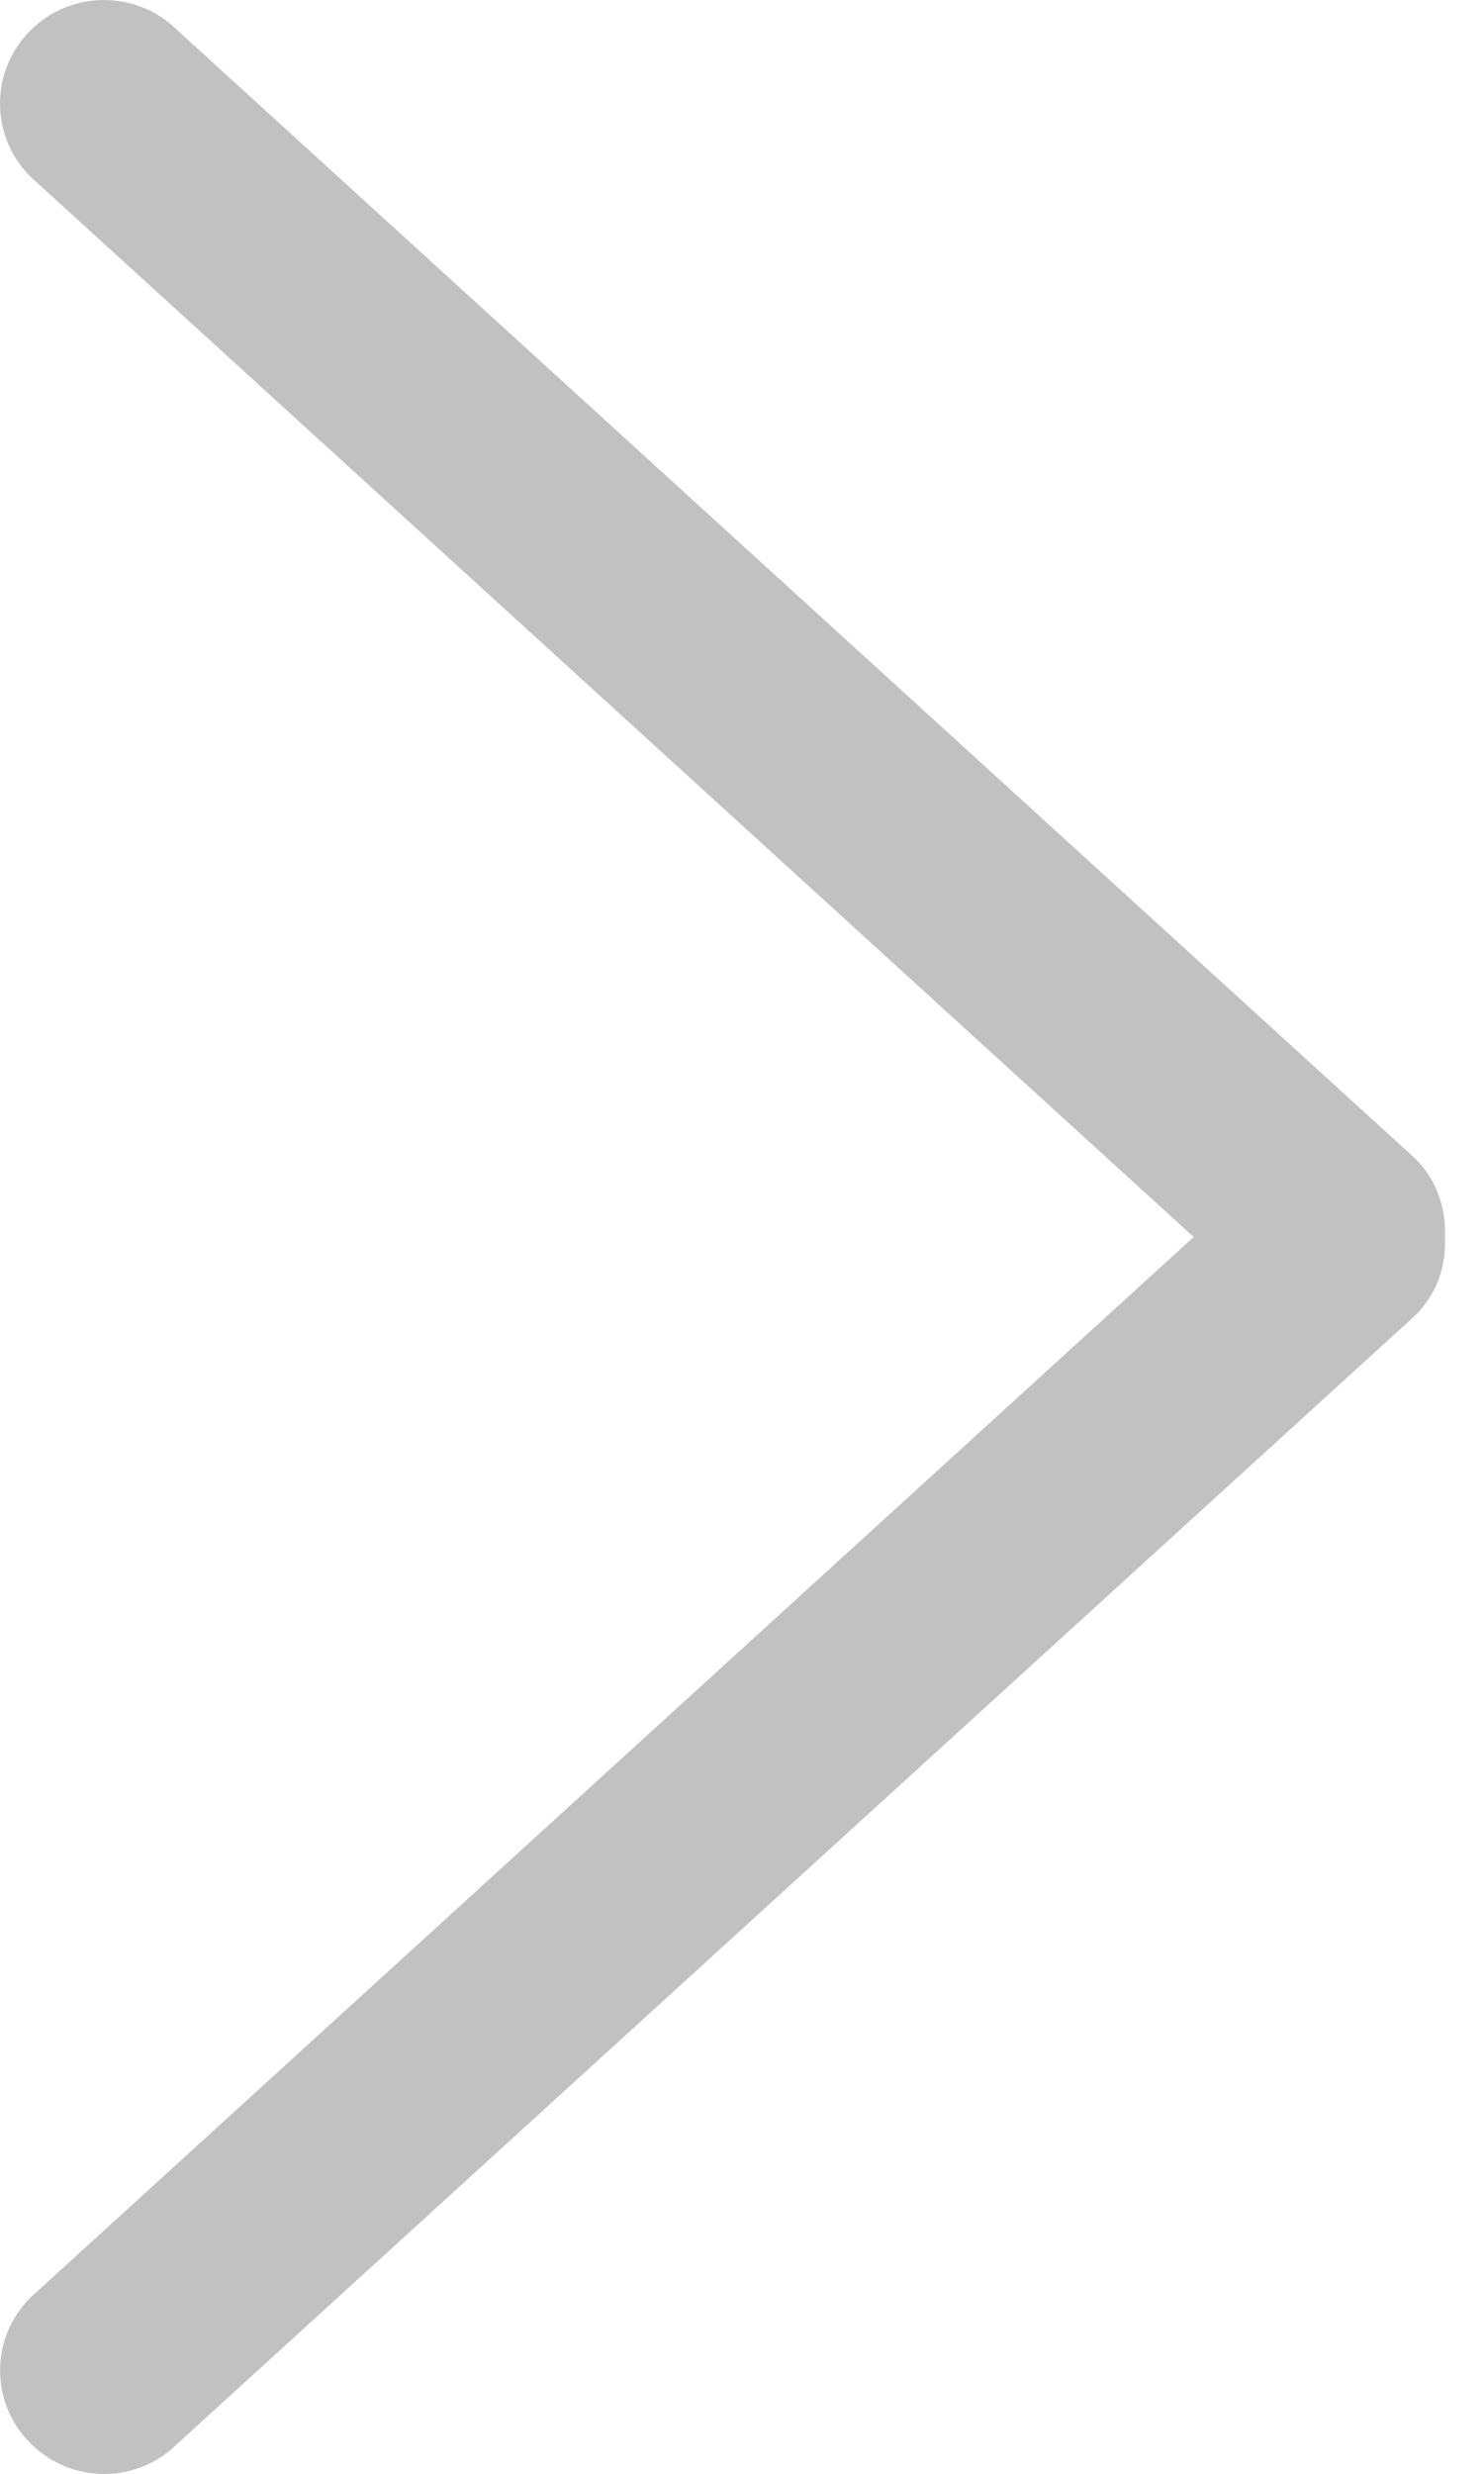
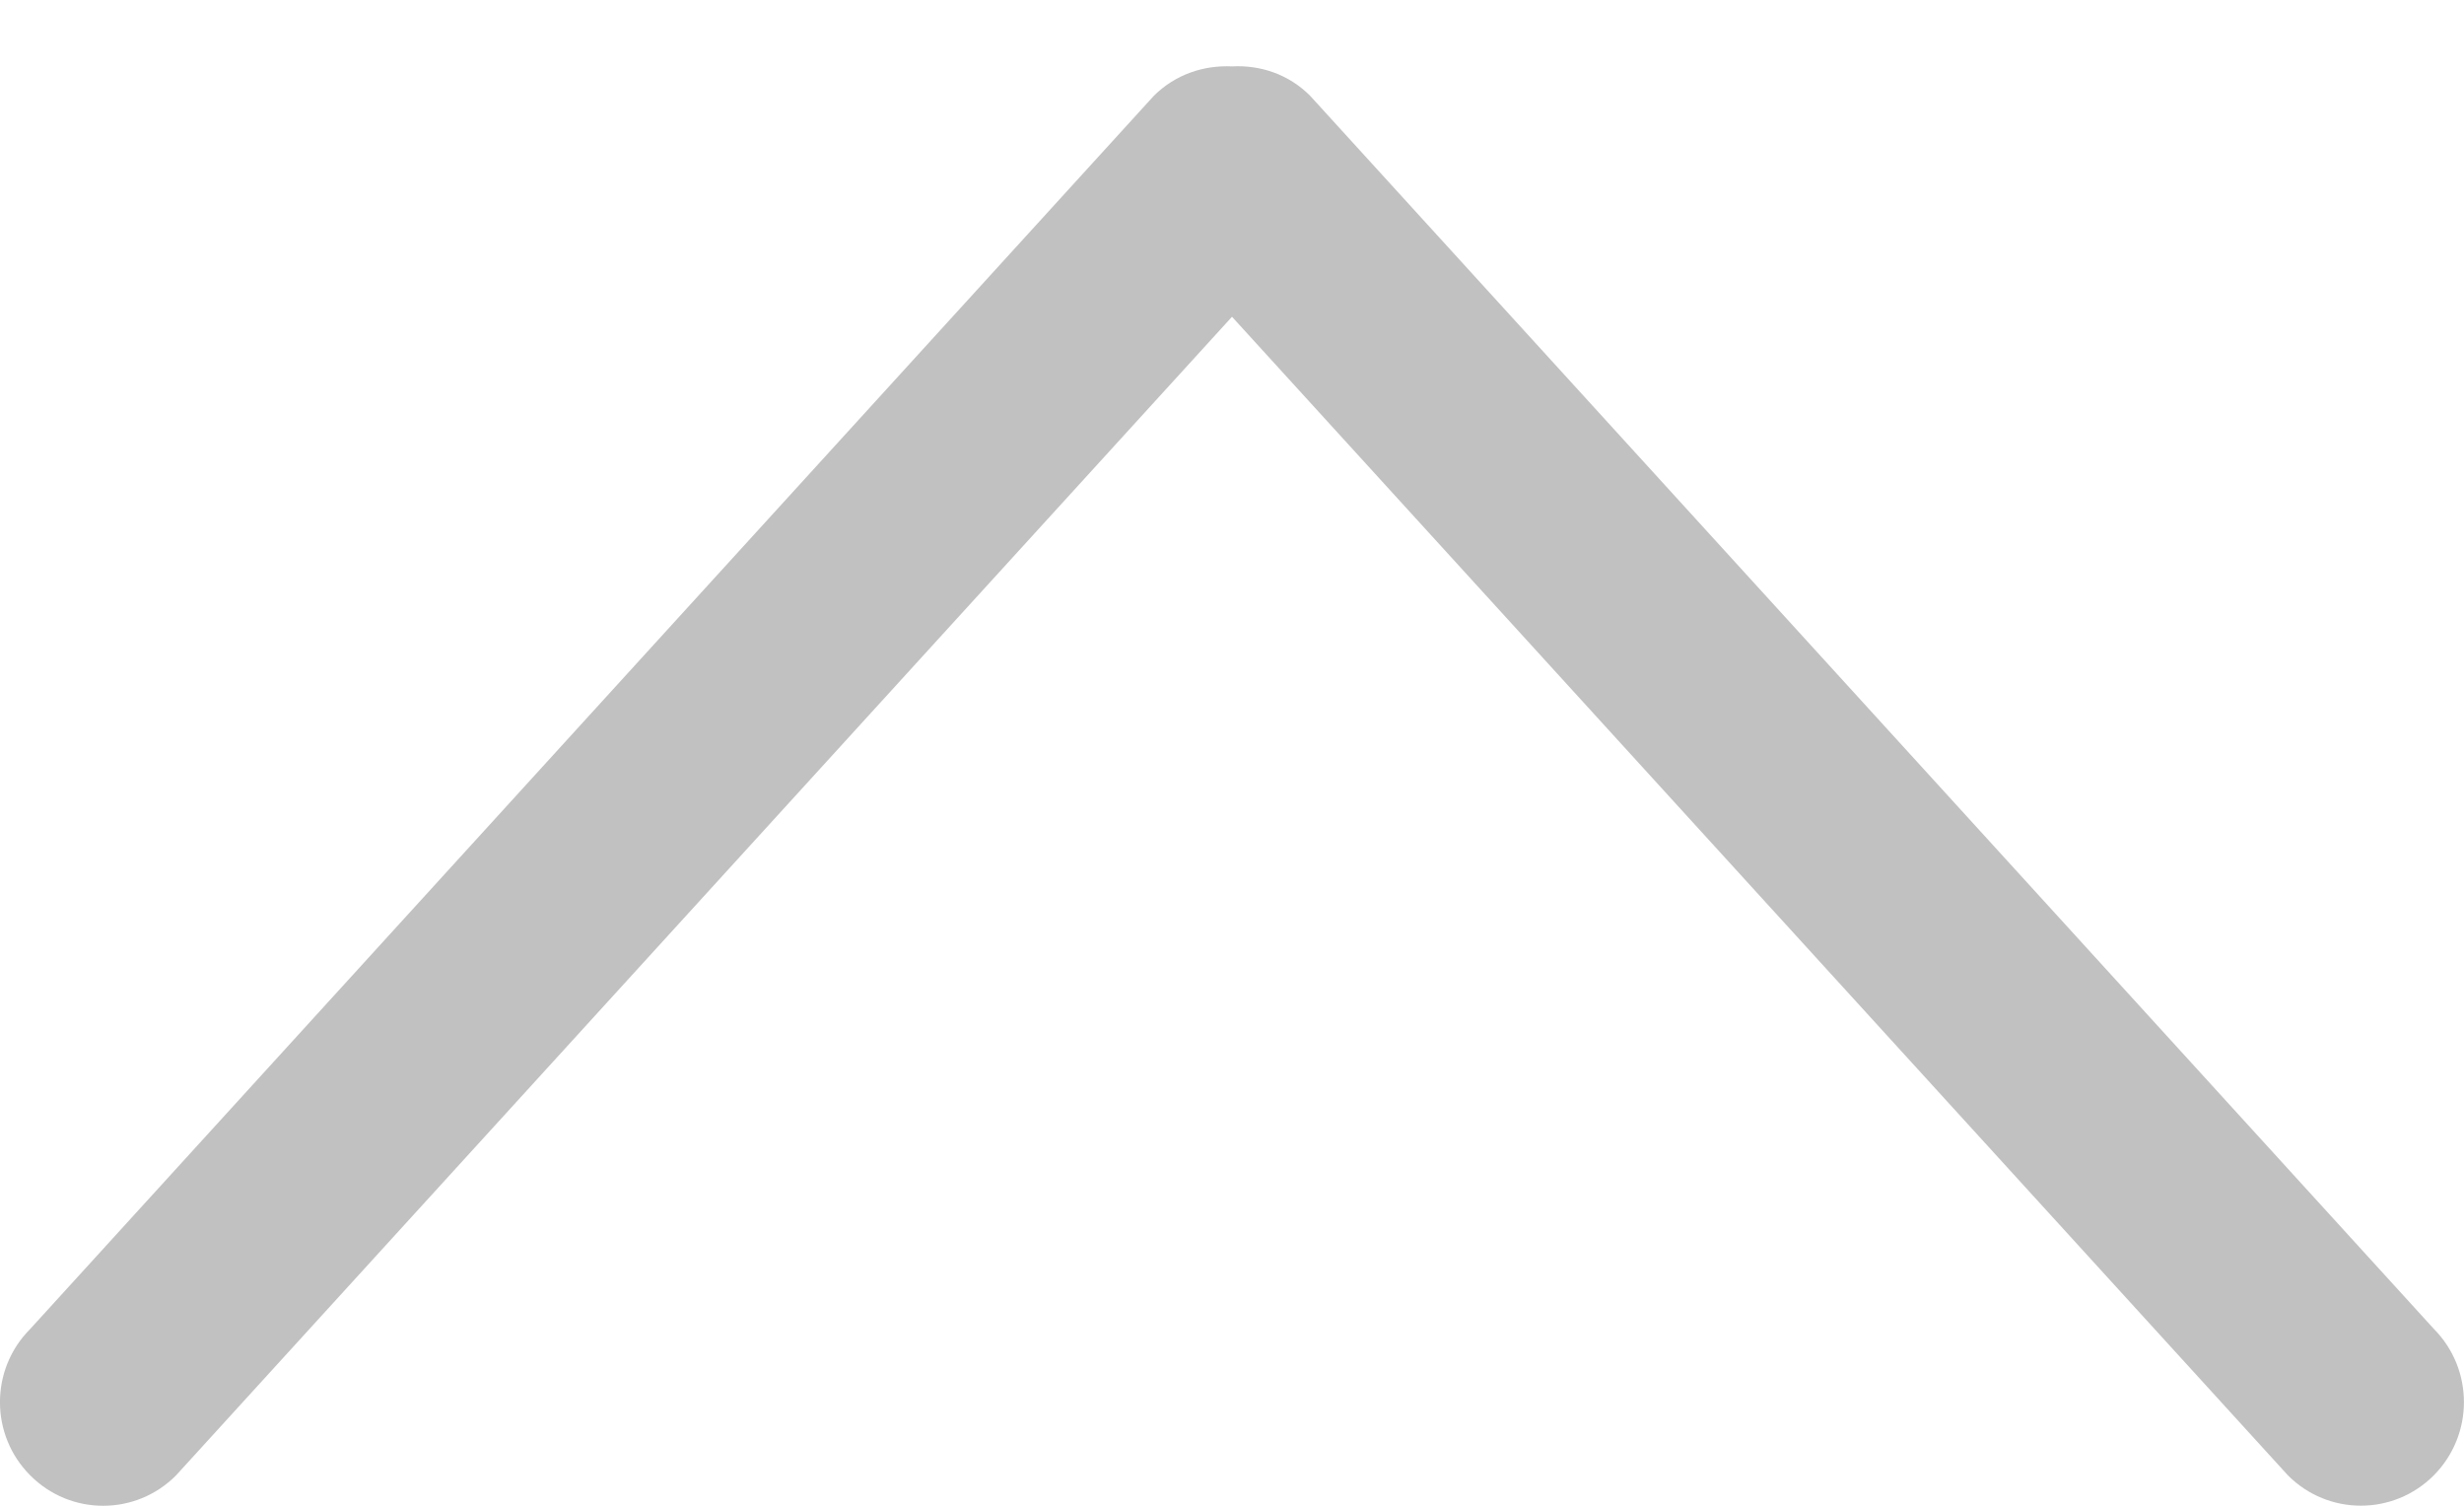
- <svg xmlns="http://www.w3.org/2000/svg" width="6" height="10" viewBox="0 0 6 10" fill="none">
-   <path d="M5.722 4.683L0.718 0.123C0.554 -0.041 0.287 -0.041 0.123 0.123C-0.041 0.286 -0.041 0.551 0.123 0.714L4.826 5L0.124 9.286C-0.041 9.449 -0.041 9.714 0.124 9.877C0.288 10.041 0.554 10.041 0.718 9.877L5.722 5.317C5.81 5.23 5.848 5.115 5.842 5C5.847 4.886 5.81 4.77 5.722 4.683Z" fill="#C1C1C1" />
+ <svg xmlns="http://www.w3.org/2000/svg" width="18" height="11" viewBox="0 0 18 11" fill="none">
+   <path d="M8.429 0.7L0.221 9.708C-0.074 10.003 -0.074 10.483 0.221 10.778C0.515 11.074 0.992 11.074 1.286 10.778L9 2.314L16.714 10.778C17.008 11.073 17.485 11.073 17.779 10.778C18.073 10.482 18.073 10.003 17.779 9.707L9.571 0.7C9.414 0.542 9.206 0.474 9.001 0.485C8.794 0.475 8.587 0.543 8.429 0.7Z" fill="#C1C1C1" />
</svg>
